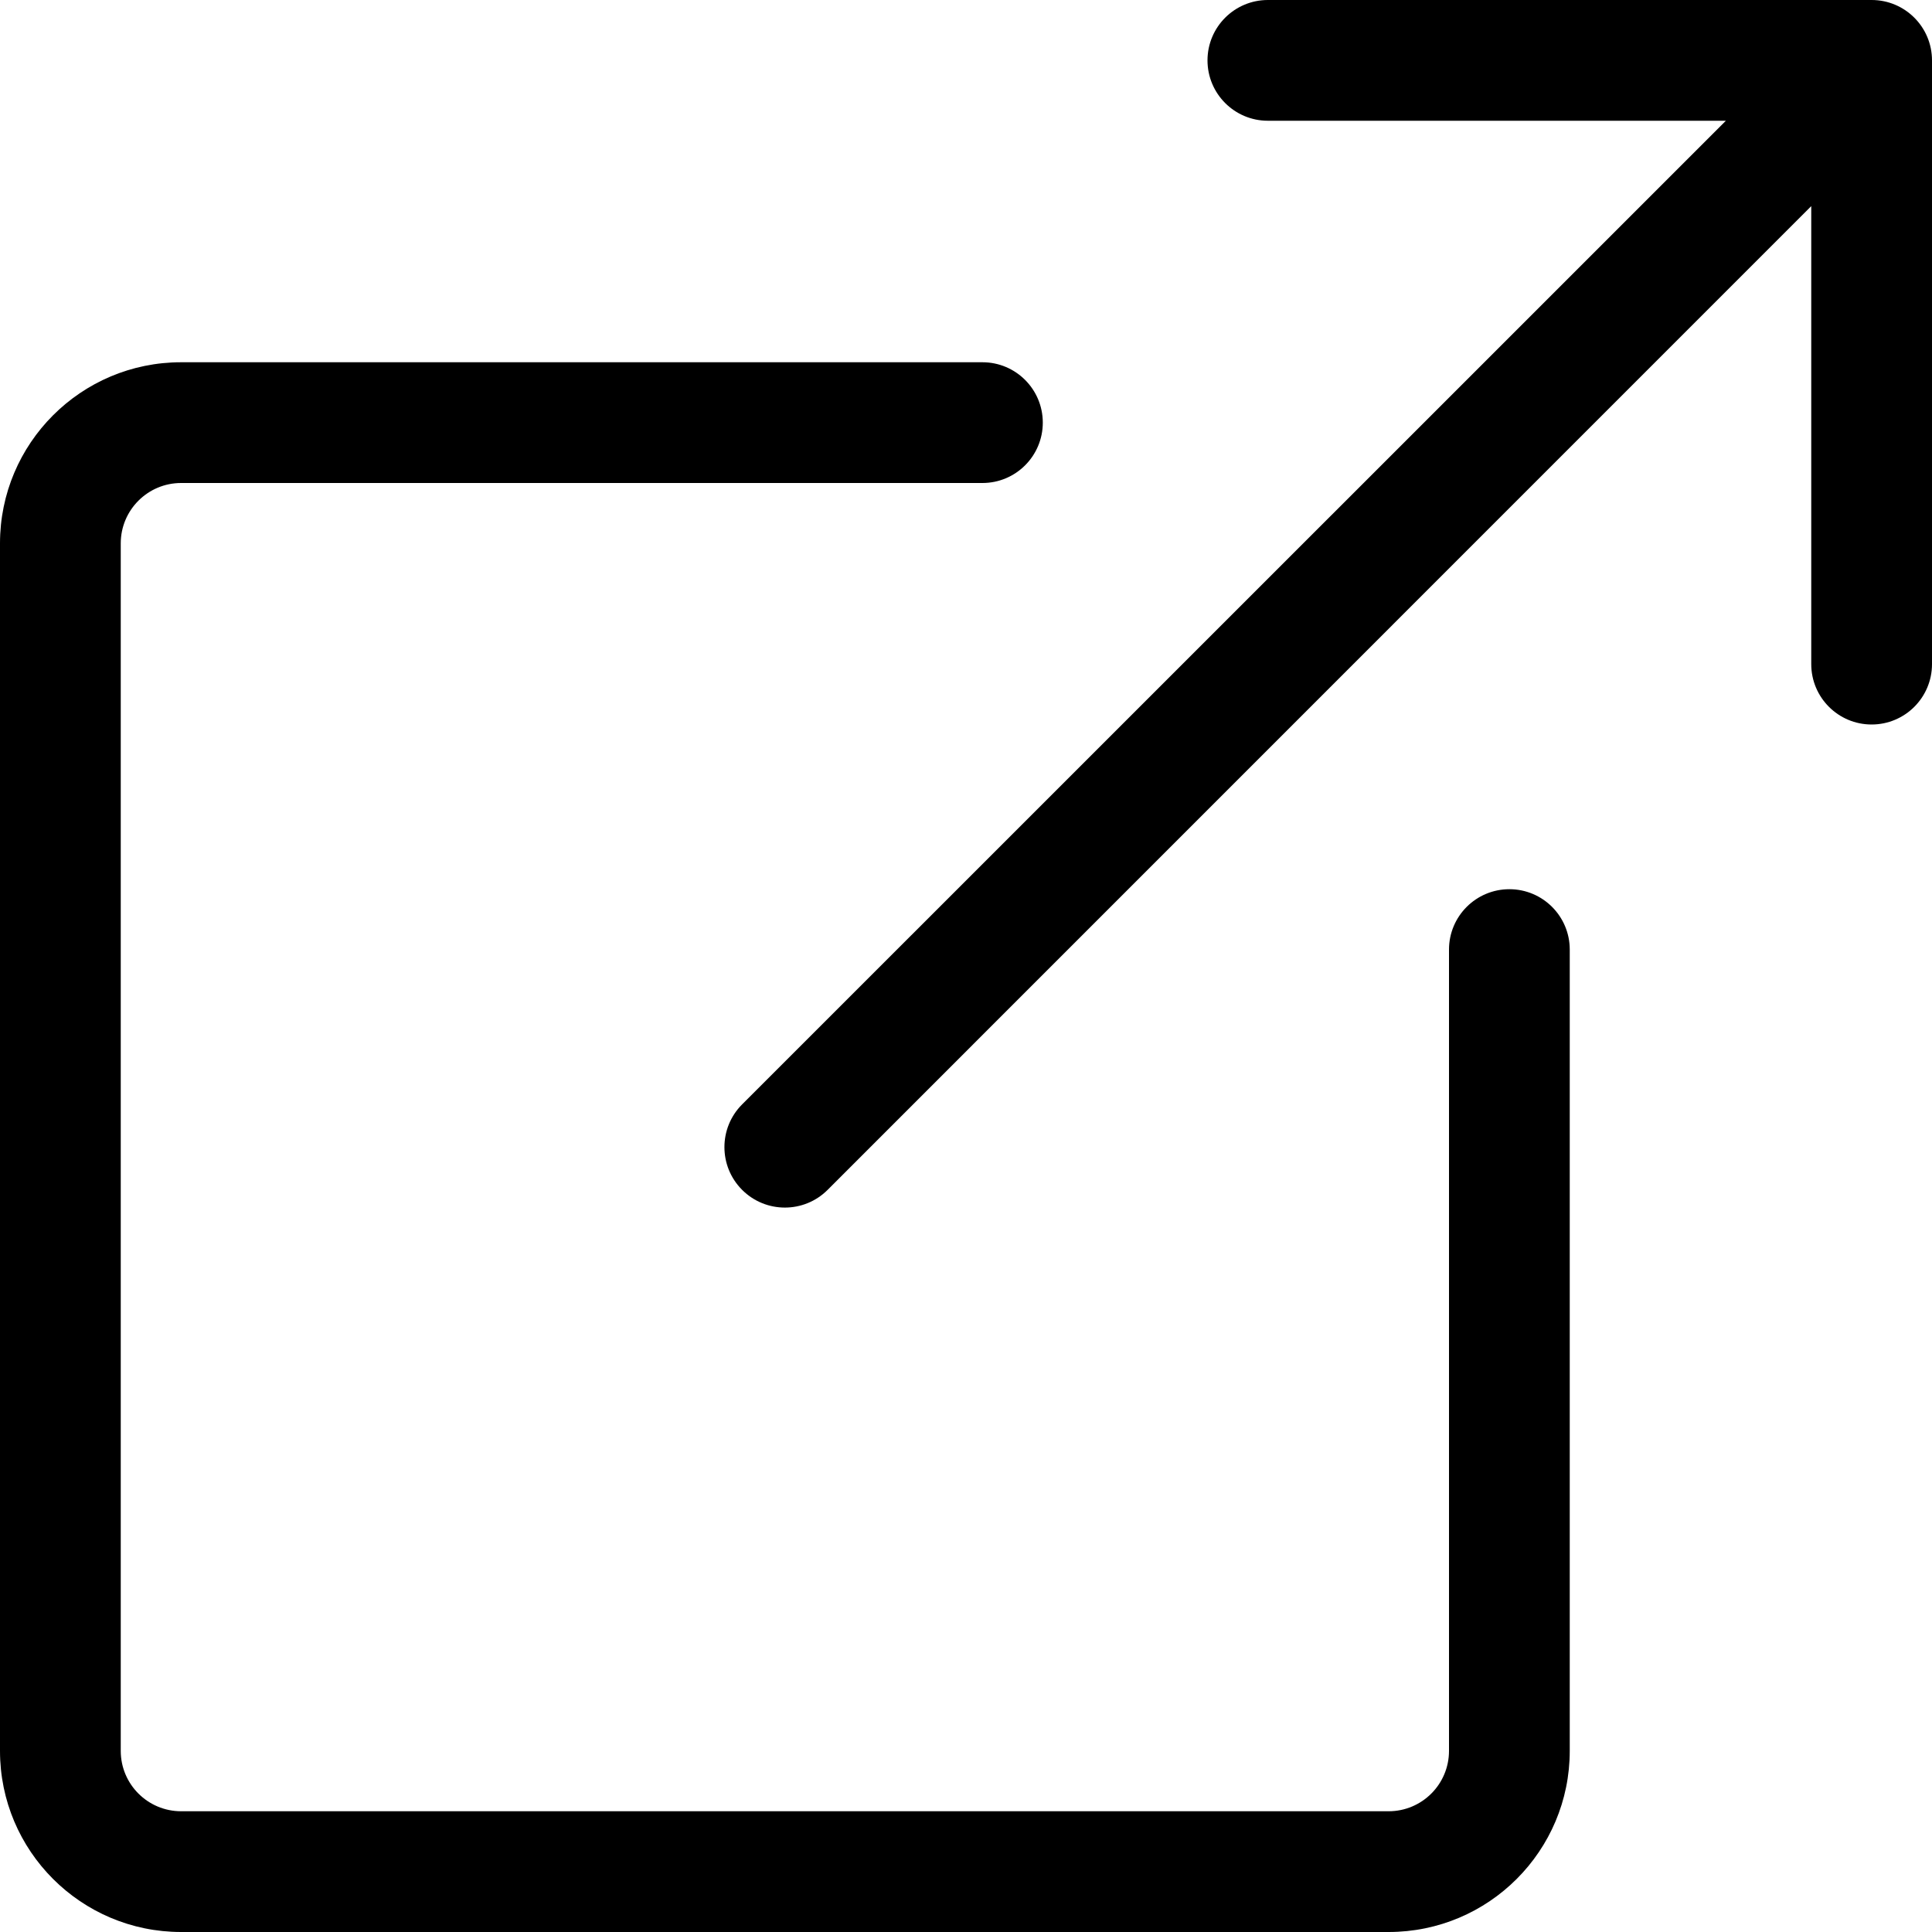
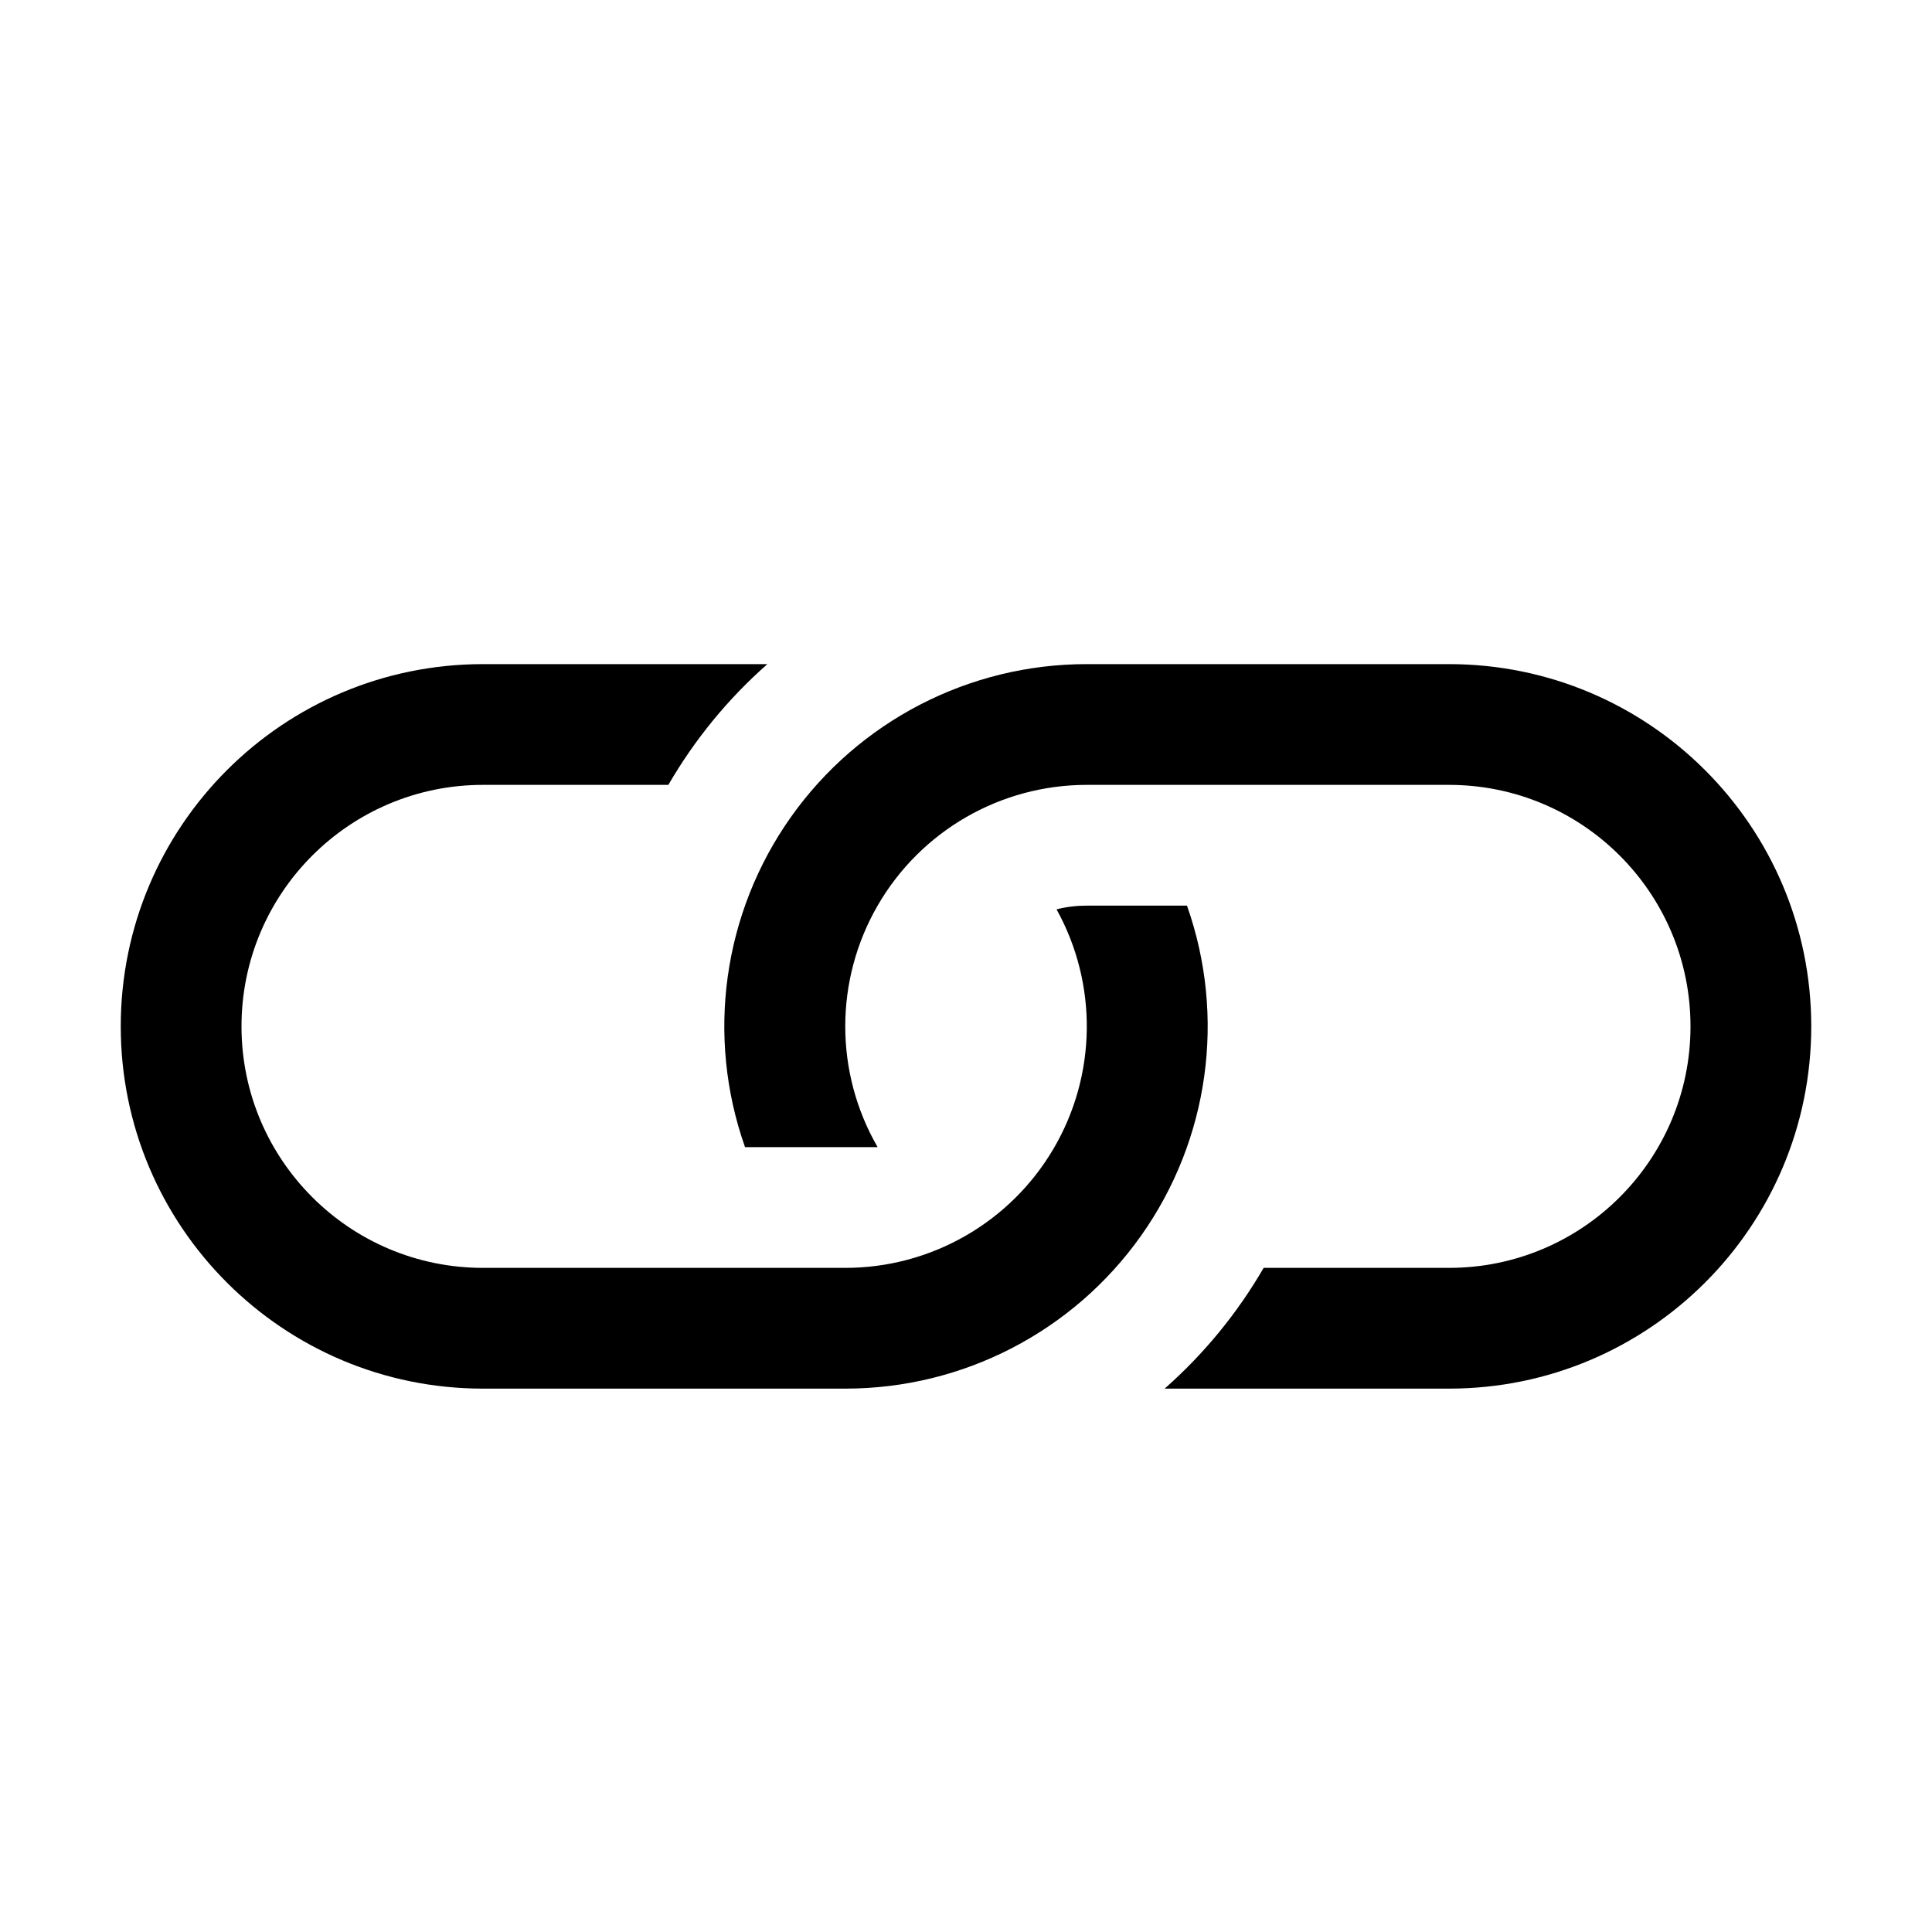
- <svg xmlns="http://www.w3.org/2000/svg" width="16" height="16" fill="currentColor" class="bi bi-box-arrow-up-right" viewBox="0 0 16 16">
-   <path fill-rule="evenodd" d="M8.636 3.5a.5.5 0 0 0-.5-.5H1.5A1.5 1.5 0 0 0 0 4.5v10A1.5 1.5 0 0 0 1.5 16h10a1.5 1.5 0 0 0 1.5-1.5V7.864a.5.5 0 0 0-1 0V14.5a.5.5 0 0 1-.5.5h-10a.5.5 0 0 1-.5-.5v-10a.5.5 0 0 1 .5-.5h6.636a.5.5 0 0 0 .5-.5z" />
-   <path fill-rule="evenodd" d="M16 .5a.5.5 0 0 0-.5-.5h-5a.5.5 0 0 0 0 1h3.793L6.146 9.146a.5.5 0 1 0 .708.708L15 1.707V5.5a.5.5 0 0 0 1 0v-5z" />
+ <svg xmlns="http://www.w3.org/2000/svg" width="16" height="16" fill="currentColor" class="bi bi-link" viewBox="0 0 16 16">
+   <path d="M6.354 5.5H4a3 3 0 0 0 0 6h3a3 3 0 0 0 2.83-4H9c-.086 0-.17.01-.25.031A2 2 0 0 1 7 10.5H4a2 2 0 1 1 0-4h1.535c.218-.376.495-.714.82-1z" />
+   <path d="M9 5.5a3 3 0 0 0-2.83 4h1.098A2 2 0 0 1 9 6.5h3a2 2 0 1 1 0 4h-1.535a4.02 4.02 0 0 1-.82 1H12a3 3 0 1 0 0-6H9z" />
</svg>
